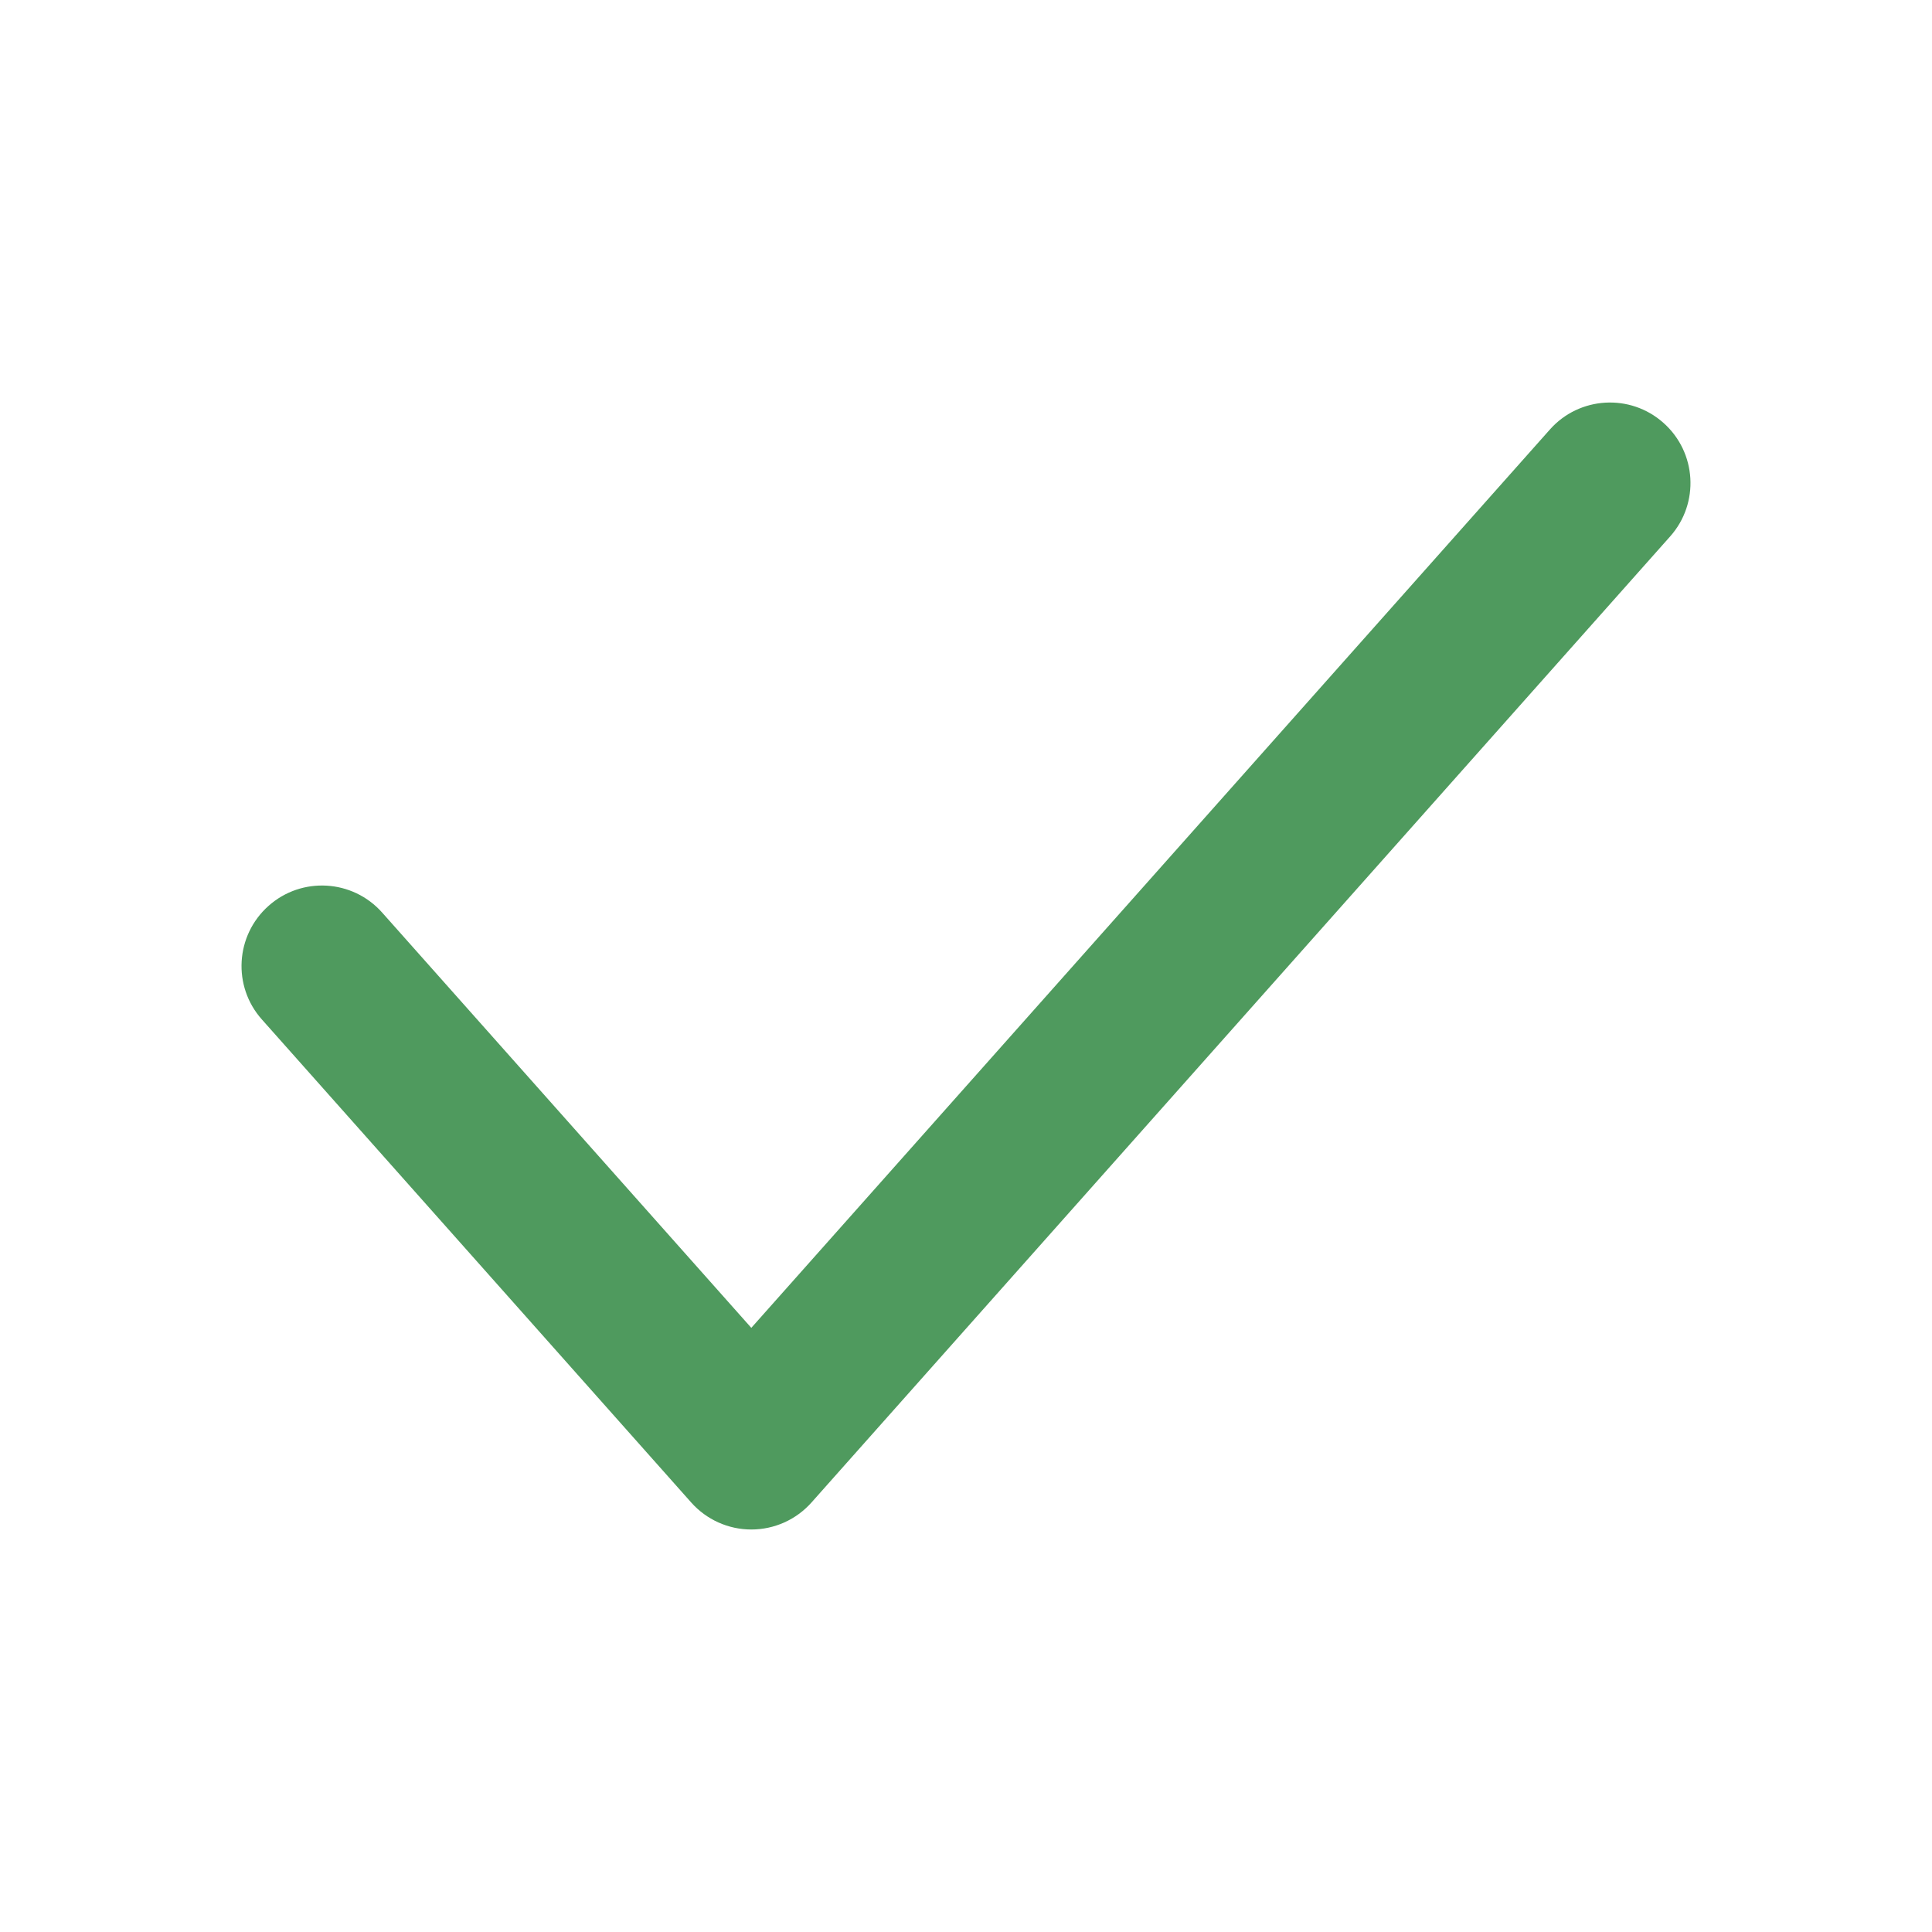
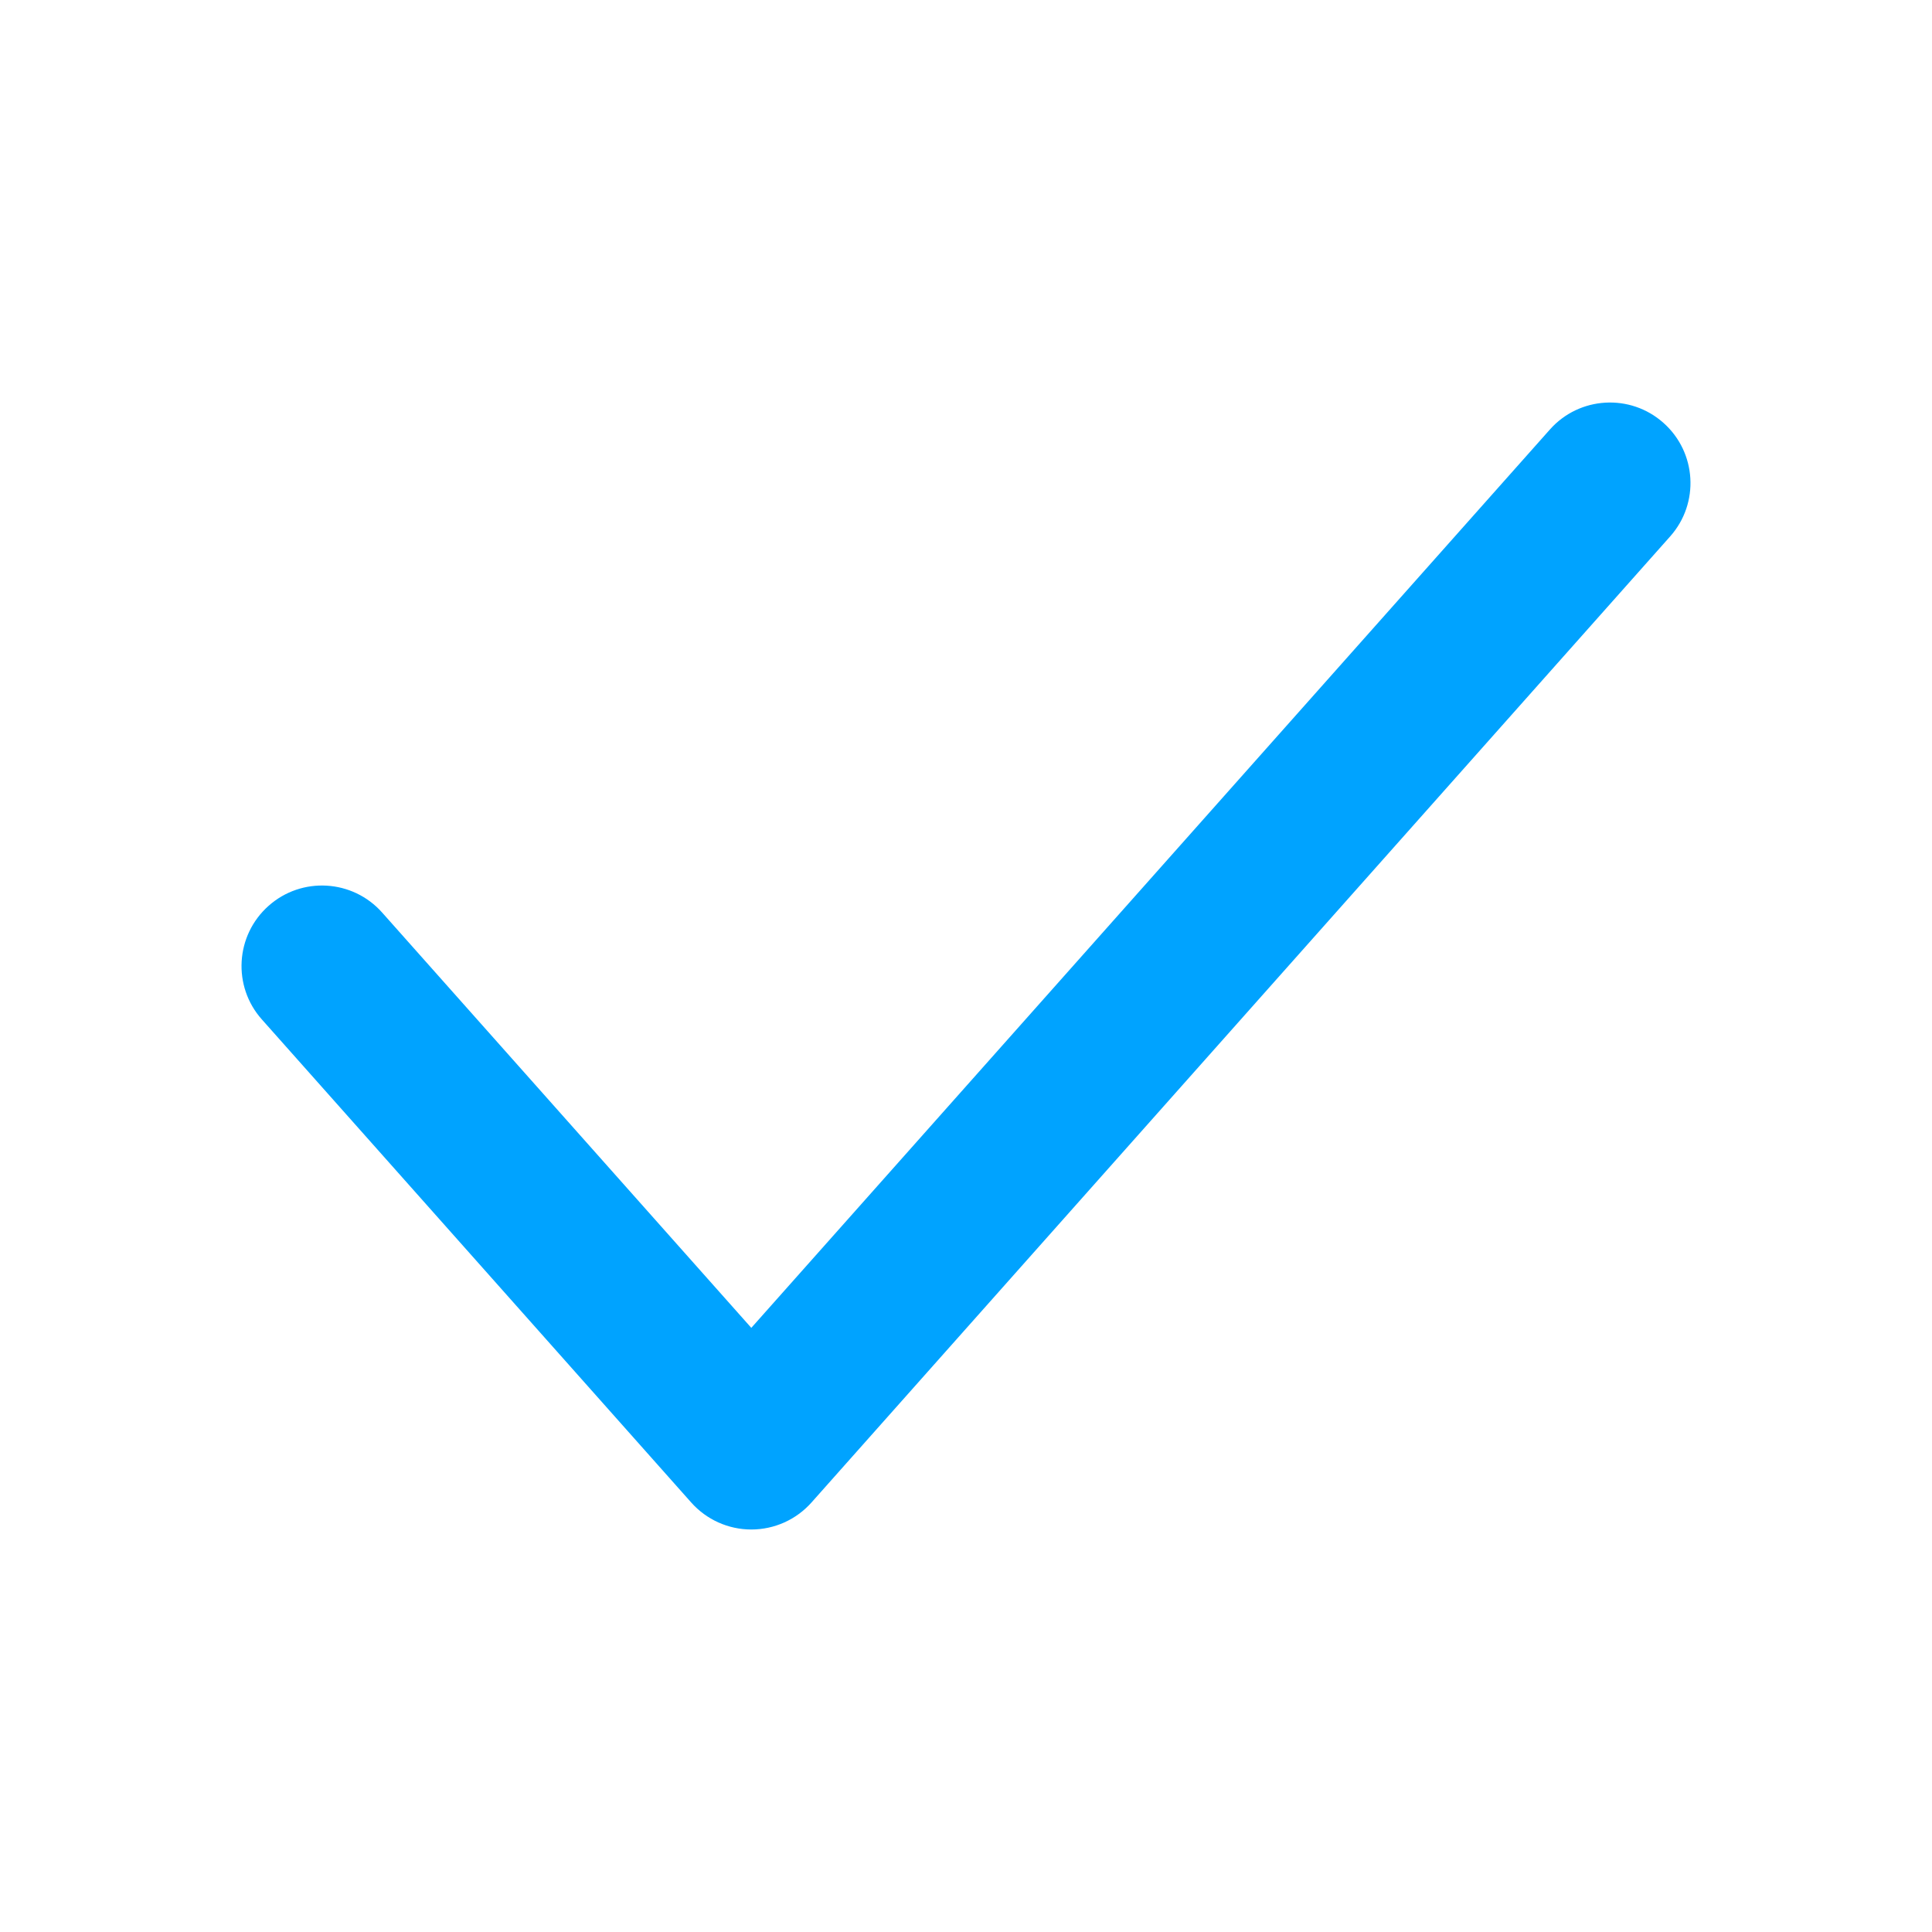
<svg xmlns="http://www.w3.org/2000/svg" width="24" height="24" viewBox="0 0 24 24" fill="none">
-   <path d="M20.664 5.253C21.077 5.62 21.114 6.252 20.747 6.664L10.081 18.664C9.891 18.878 9.619 19 9.333 19C9.048 19 8.776 18.878 8.586 18.664L3.253 12.664C2.886 12.252 2.923 11.62 3.336 11.253C3.748 10.886 4.38 10.923 4.747 11.336L9.333 16.495L19.253 5.336C19.619 4.923 20.252 4.886 20.664 5.253Z" fill="#4F9A5E" />
+   <path d="M20.664 5.253C21.077 5.62 21.114 6.252 20.747 6.664L10.081 18.664C9.891 18.878 9.619 19 9.333 19C9.048 19 8.776 18.878 8.586 18.664L3.253 12.664C2.886 12.252 2.923 11.62 3.336 11.253C3.748 10.886 4.38 10.923 4.747 11.336L9.333 16.495L19.253 5.336C19.619 4.923 20.252 4.886 20.664 5.253Z" fill="#00A3FF" />
</svg>
